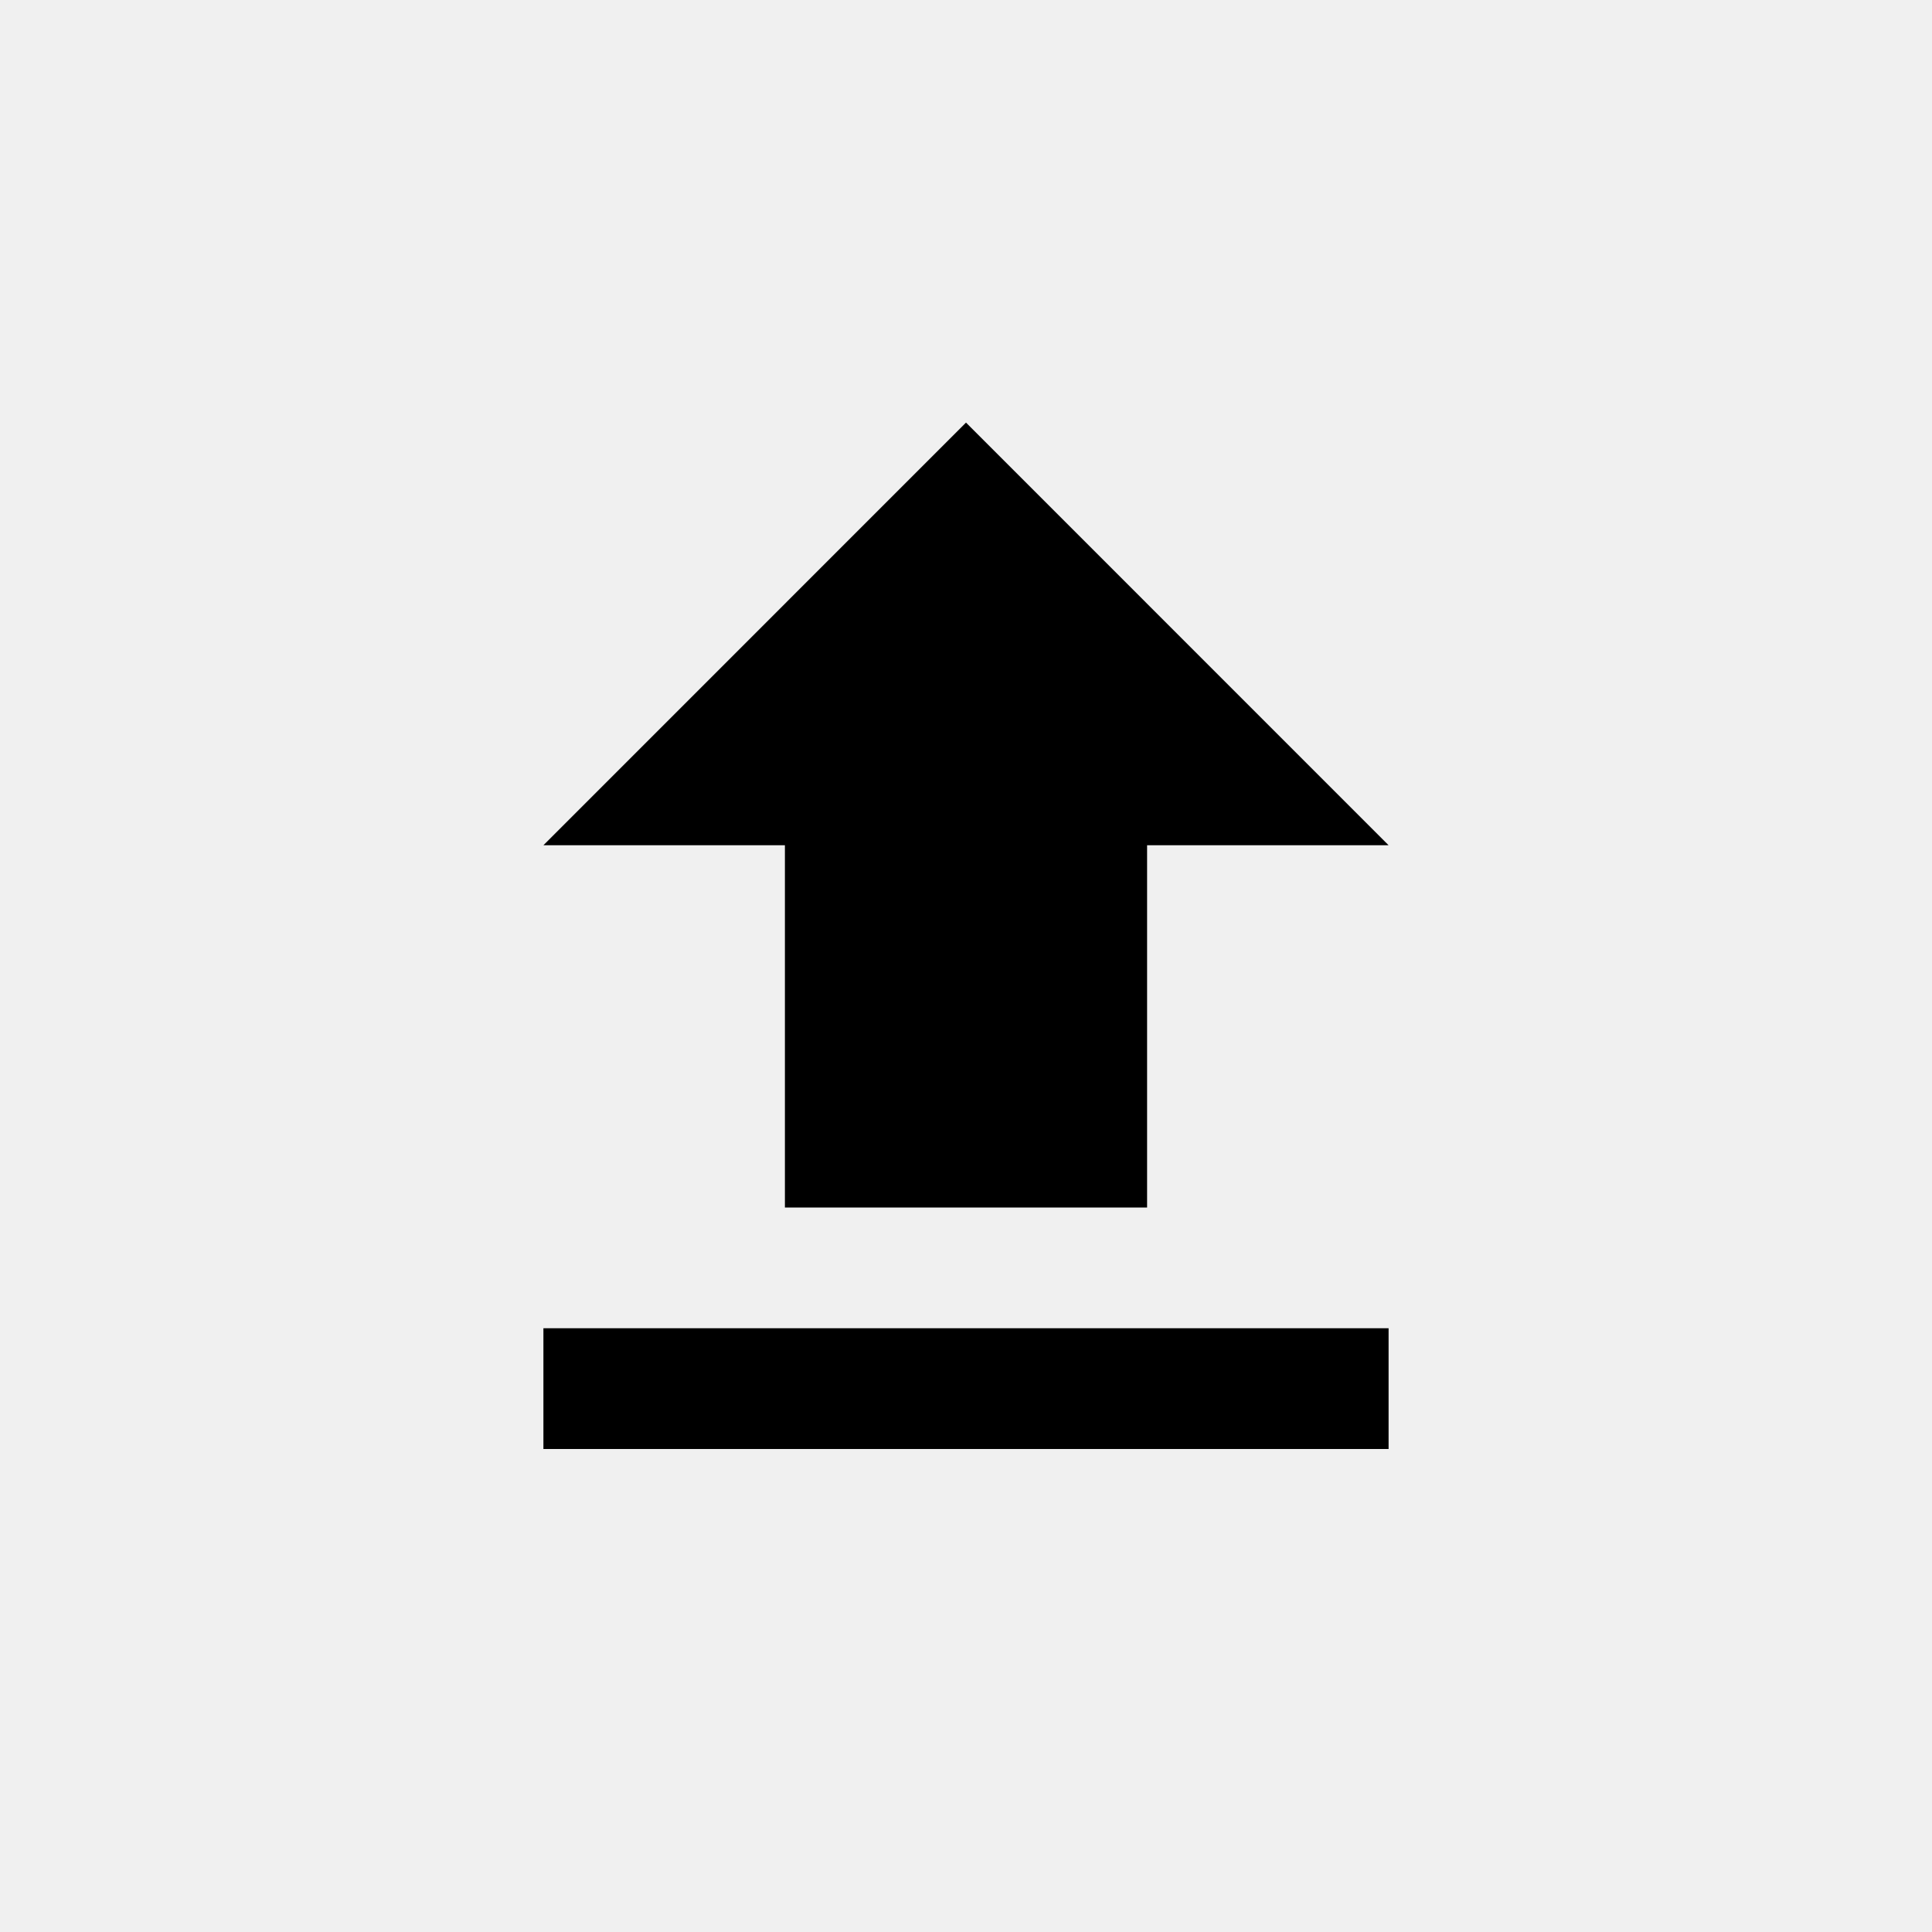
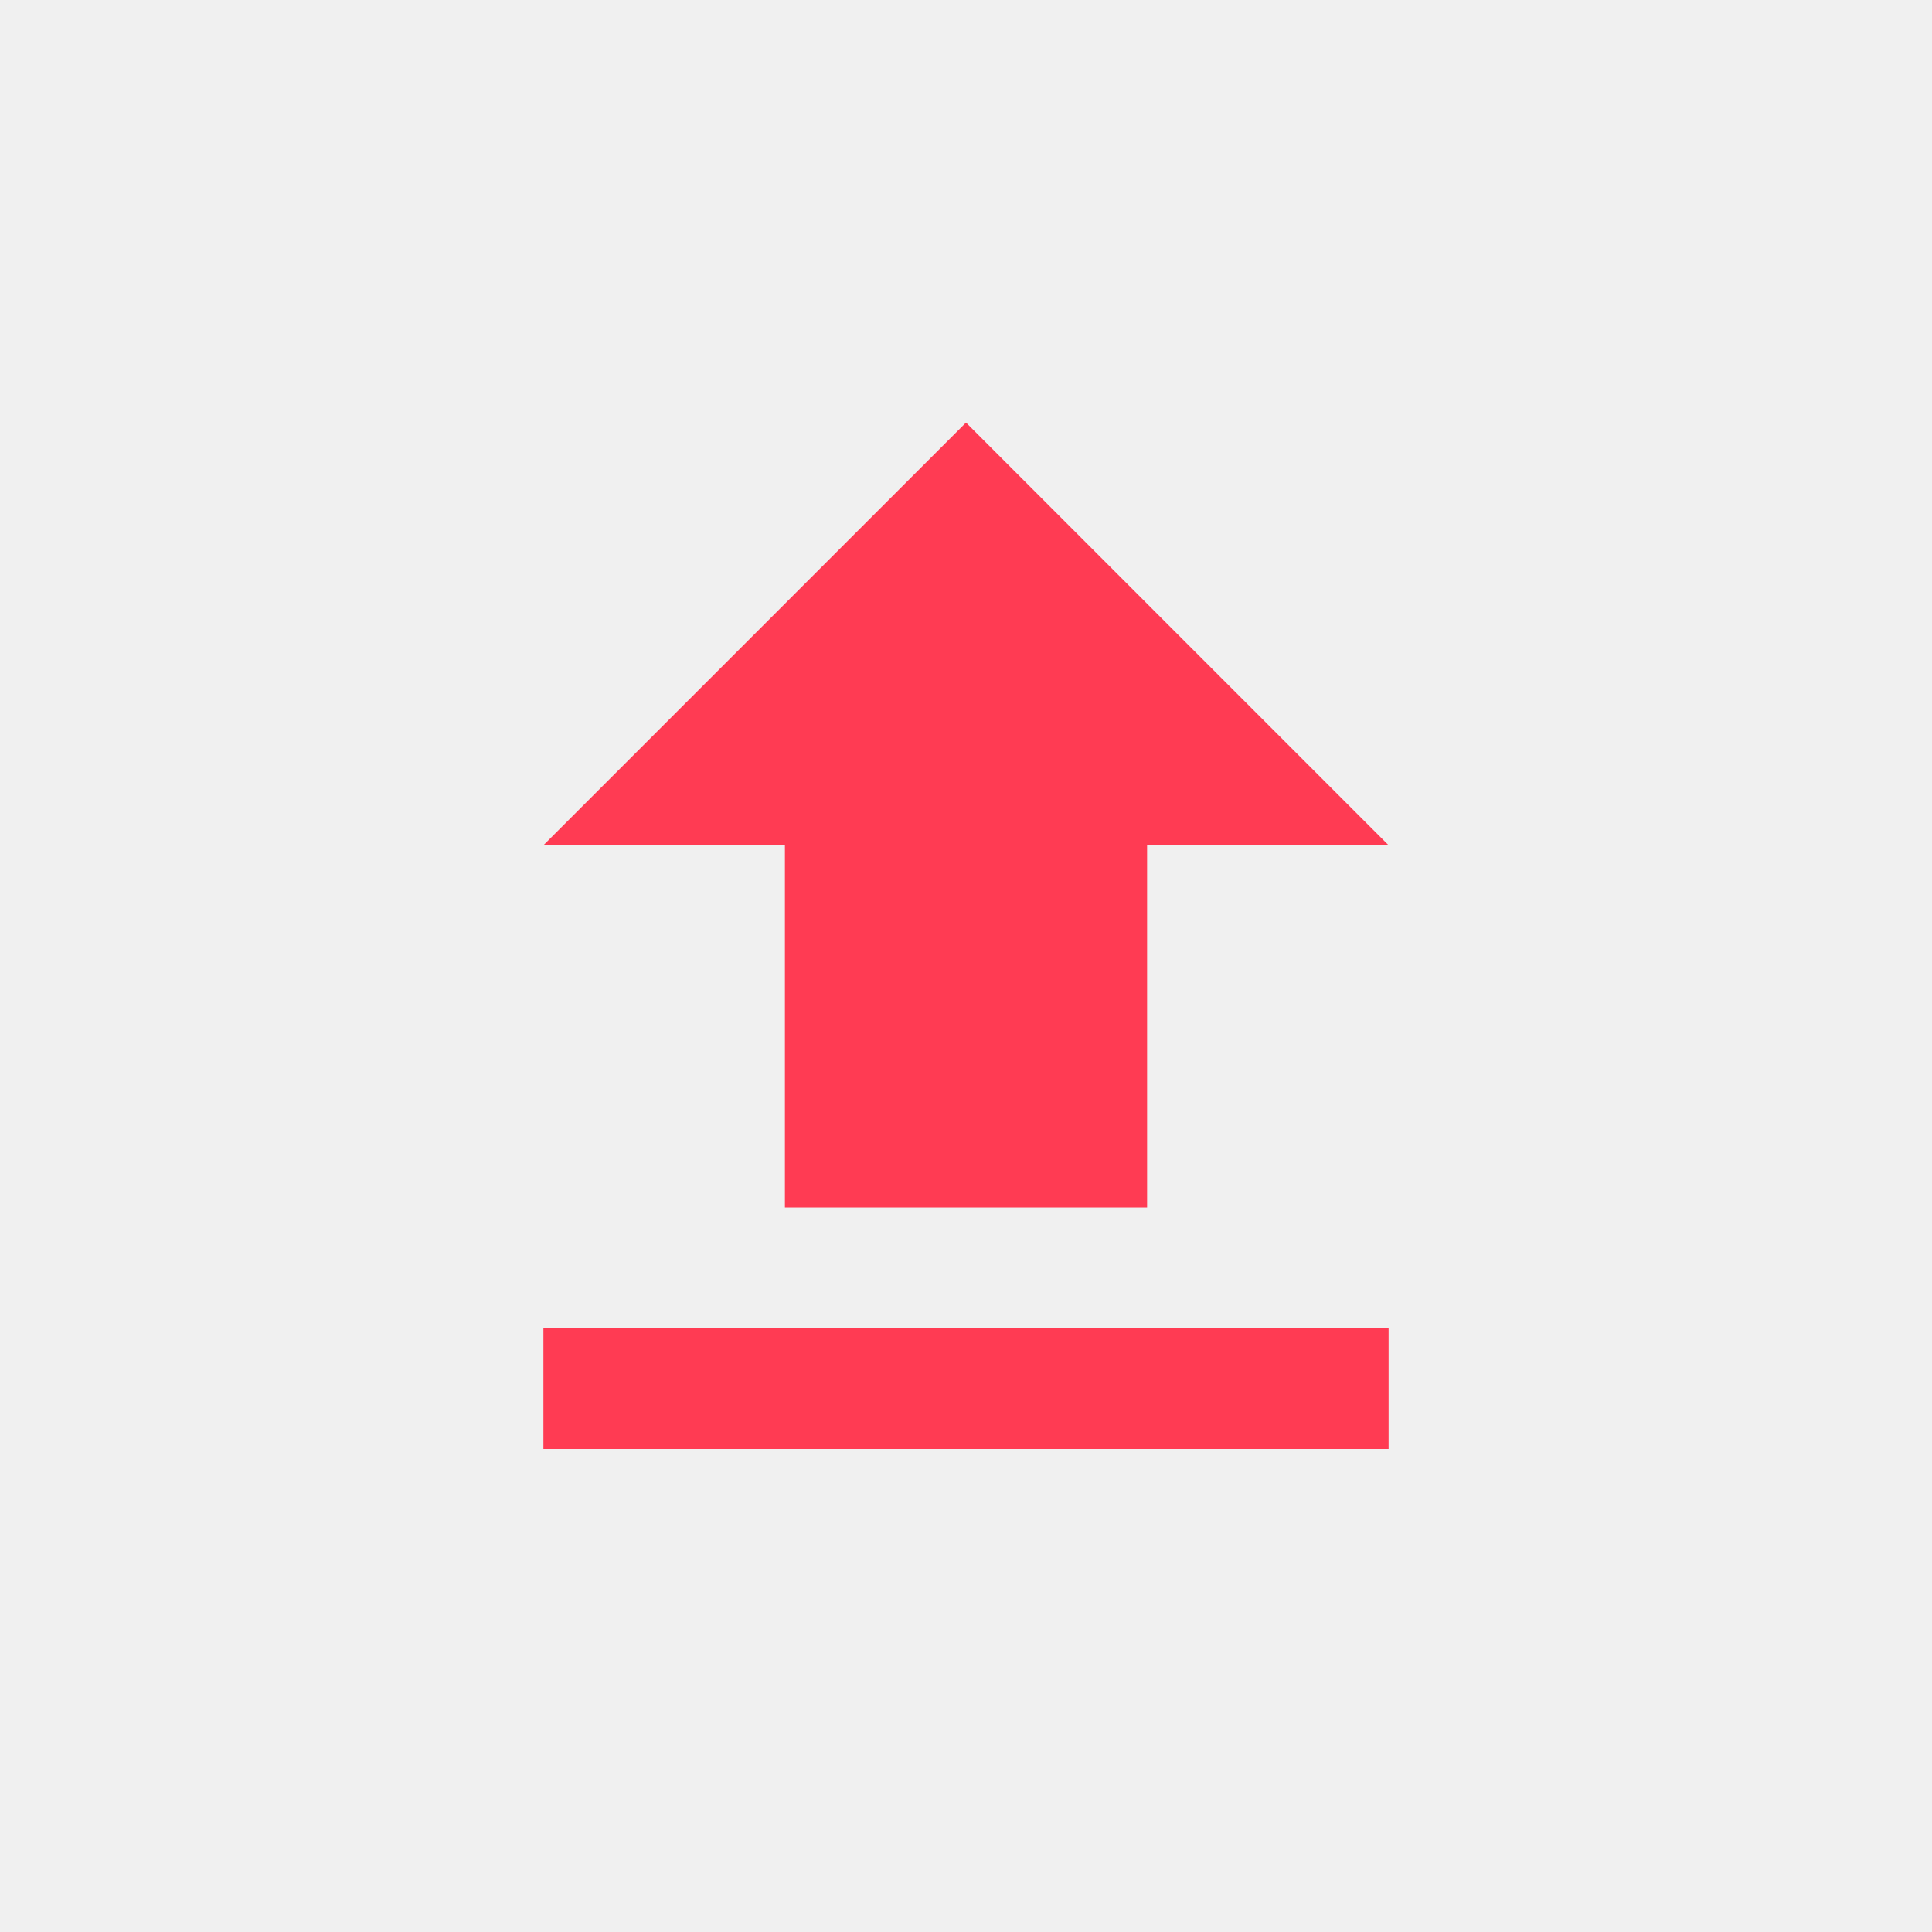
- <svg xmlns="http://www.w3.org/2000/svg" width="30" height="30" viewBox="0 0 30 30" fill="">
+ <svg xmlns="http://www.w3.org/2000/svg" width="30" height="30" viewBox="0 0 30 30" fill="none">
  <g clip-path="url(#clip0_406_873)">
-     <path d="M12.188 18.75H17.812V13.125H21.562L15 6.562L8.438 13.125H12.188V18.75ZM8.438 20.625H21.562V22.5H8.438V20.625Z" fill="" />
+     <path d="M12.188 18.75H17.812V13.125H21.562L15 6.562L8.438 13.125H12.188V18.75ZM8.438 20.625H21.562V22.5H8.438V20.625Z" fill="#FF3B53" />
  </g>
  <defs>
    <clipPath id="clip0_406_873">
      <rect width="22.5" height="22.5" fill="white" transform="translate(3.75 3.75)" />
    </clipPath>
  </defs>
</svg>
